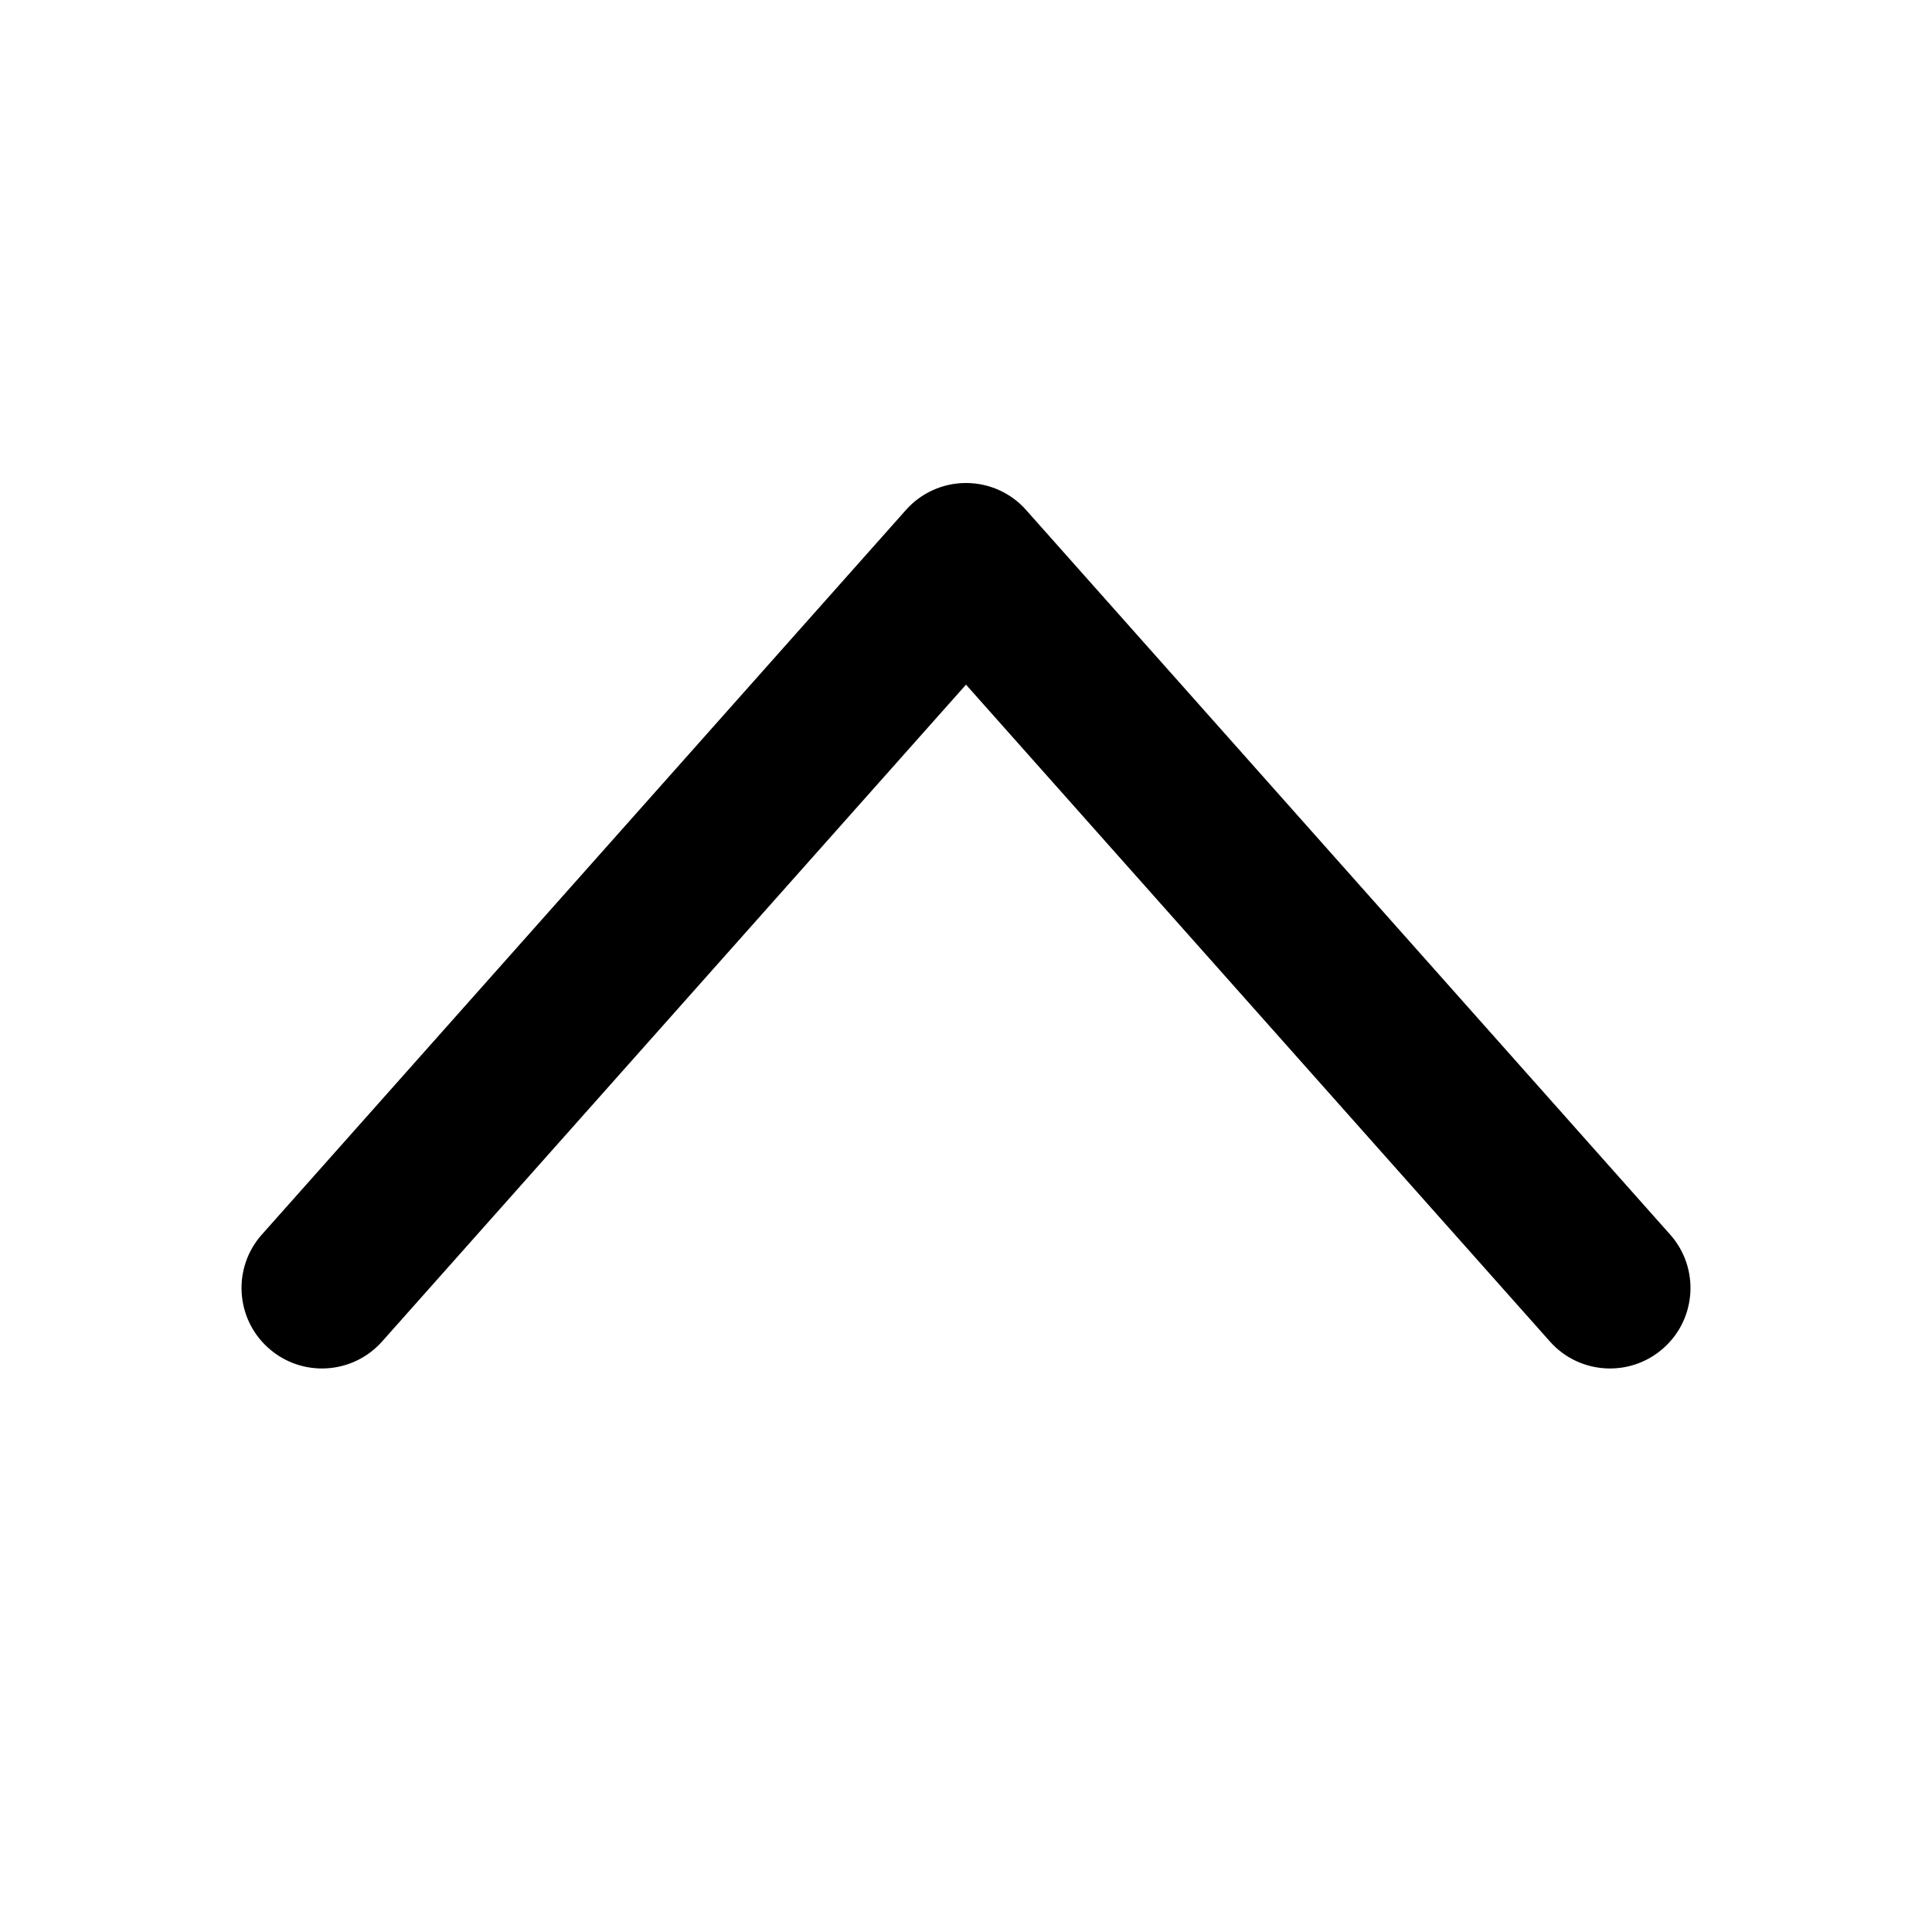
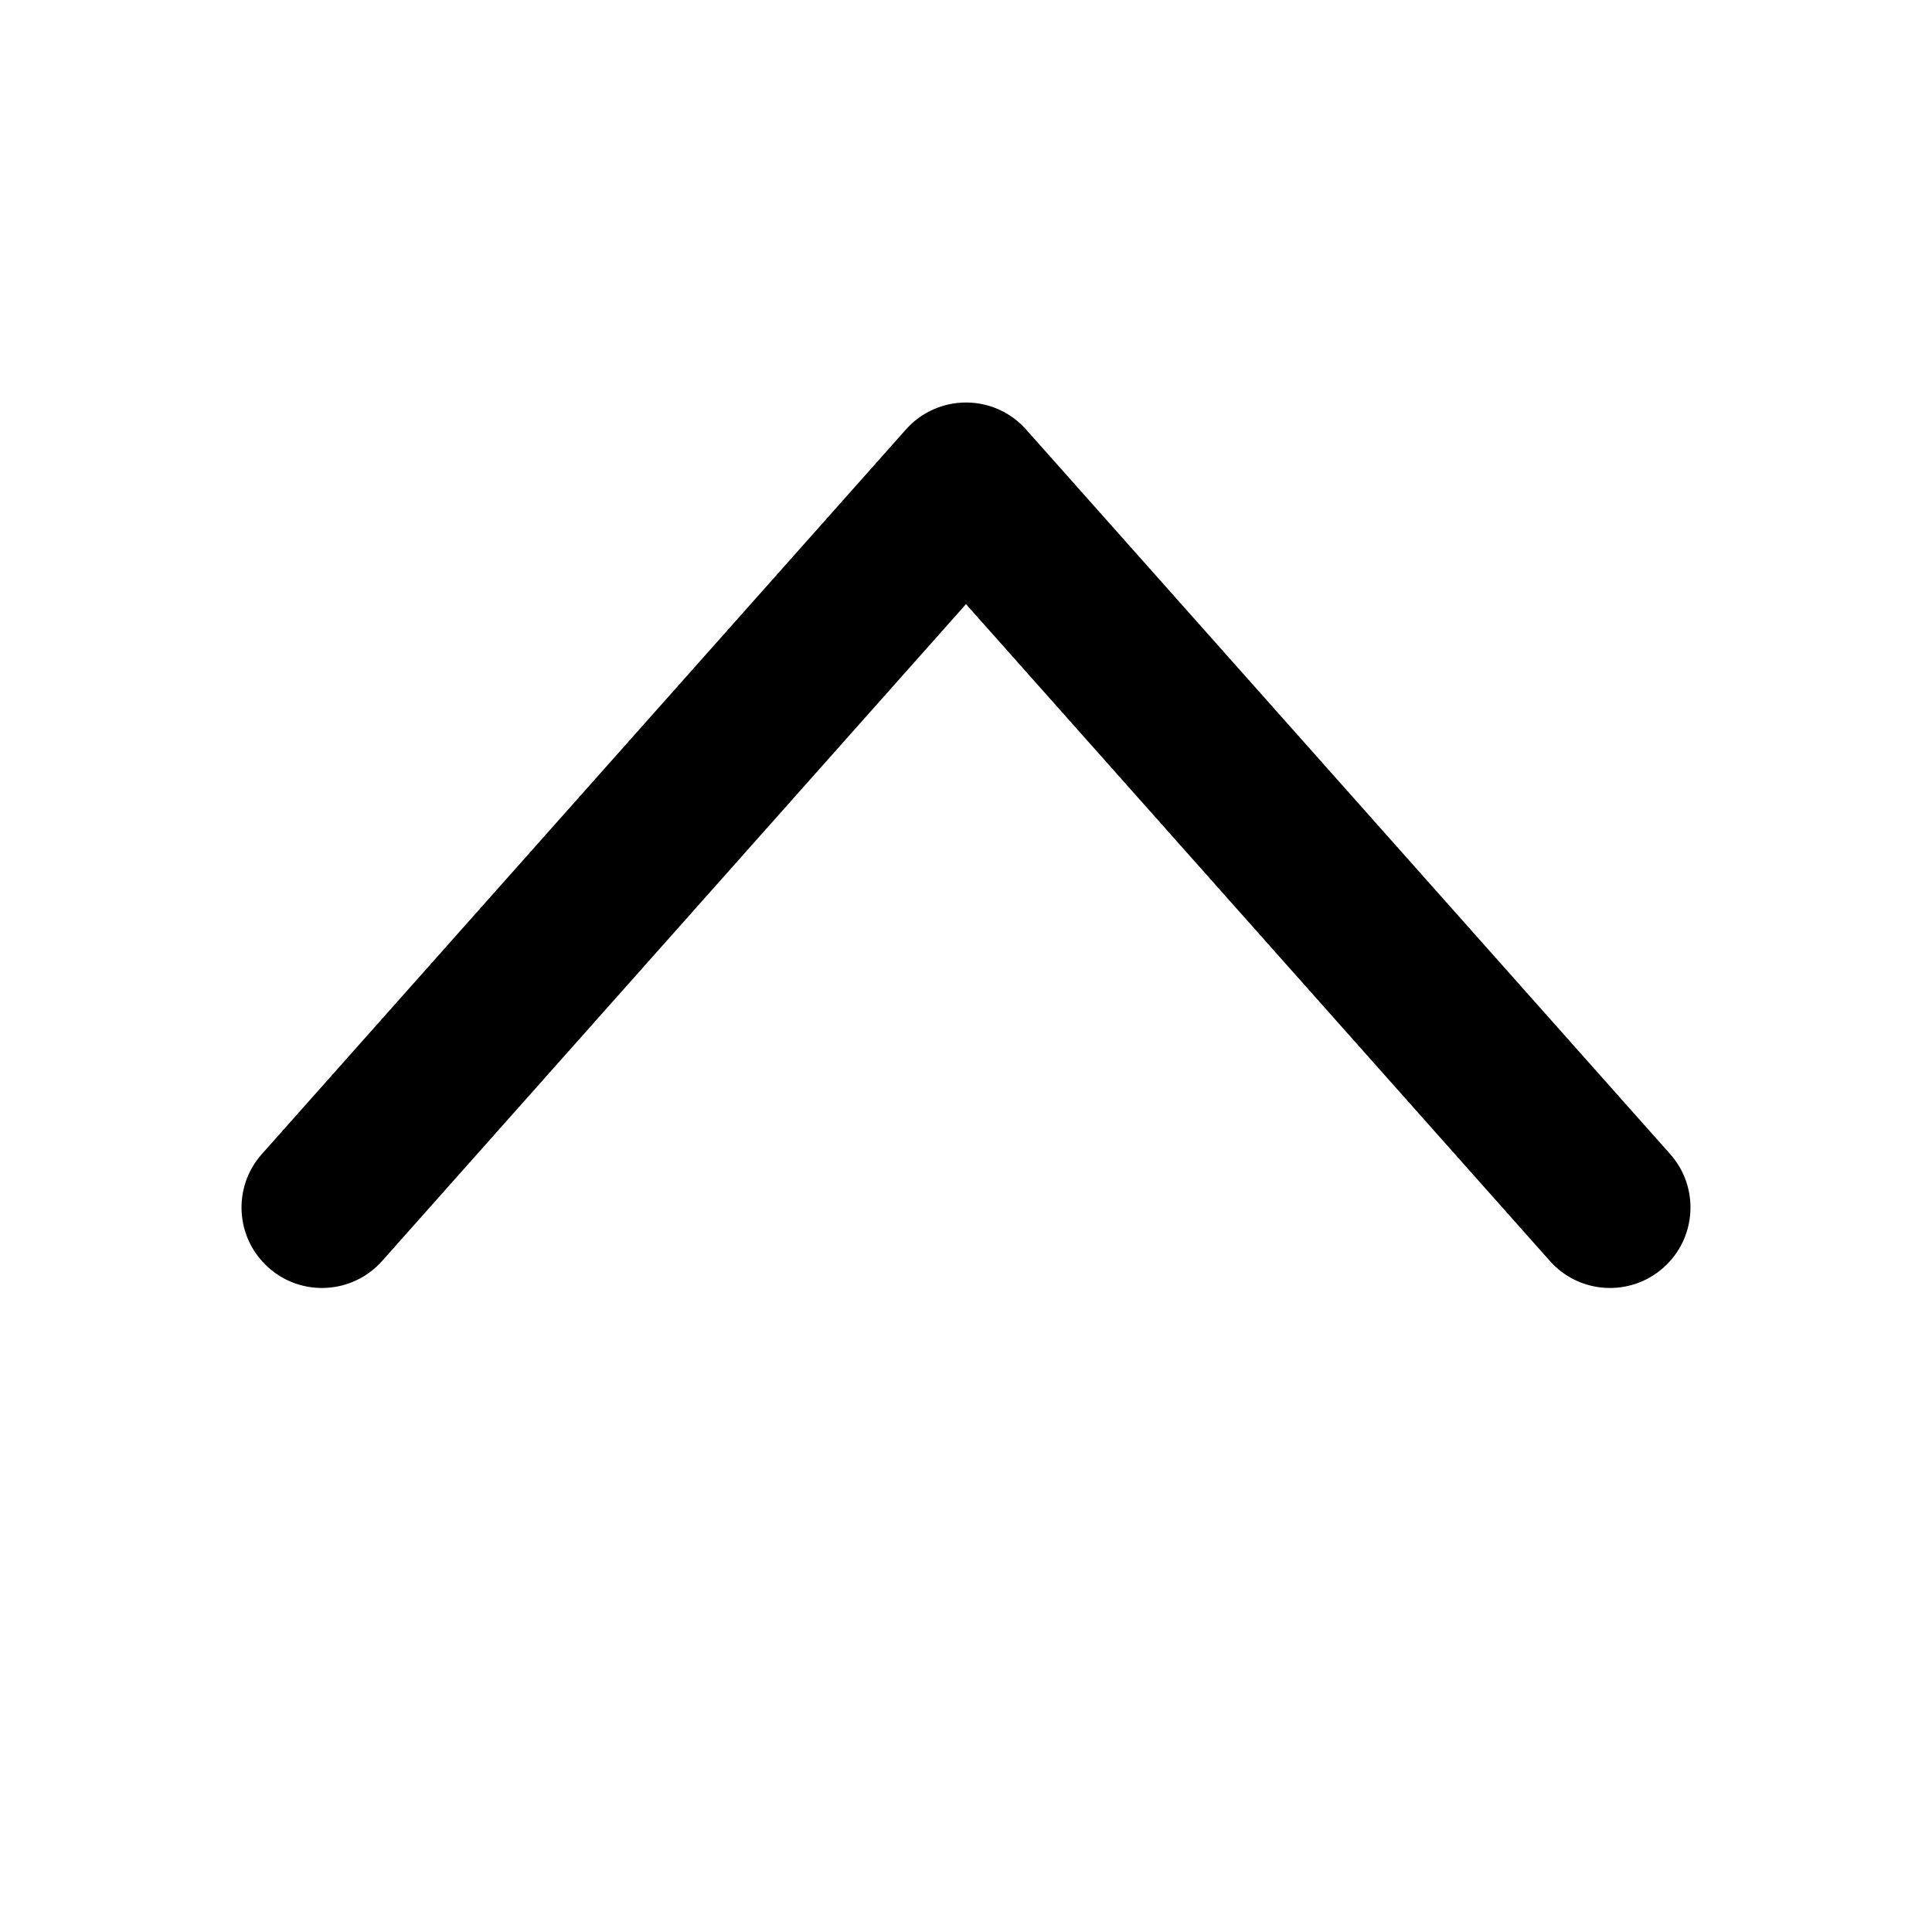
<svg xmlns="http://www.w3.org/2000/svg" viewBox="0 0 24 24" fill="currentColor">
-   <path fill-rule="evenodd" clip-rule="evenodd" d="M12 6C12.286 6 12.558 6.122 12.747 6.336L20.747 15.336C21.114 15.748 21.077 16.381 20.664 16.747C20.252 17.114 19.619 17.077 19.253 16.664L12 8.505L4.747 16.664C4.38 17.077 3.748 17.114 3.336 16.747C2.923 16.381 2.886 15.748 3.253 15.336L11.253 6.336C11.442 6.122 11.714 6 12 6Z" fill="currentColor" />
+   <path fill-rule="evenodd" clip-rule="evenodd" d="M12 5C12.286 5 12.558 5.122 12.747 5.336L20.747 14.336C21.114 14.748 21.077 15.38 20.664 15.747C20.252 16.114 19.619 16.077 19.253 15.664L12 7.505L4.747 15.664C4.38 16.077 3.748 16.114 3.336 15.747C2.923 15.38 2.886 14.748 3.253 14.336L11.253 5.336C11.442 5.122 11.714 5 12 5Z" fill="currentColor" />
</svg>
